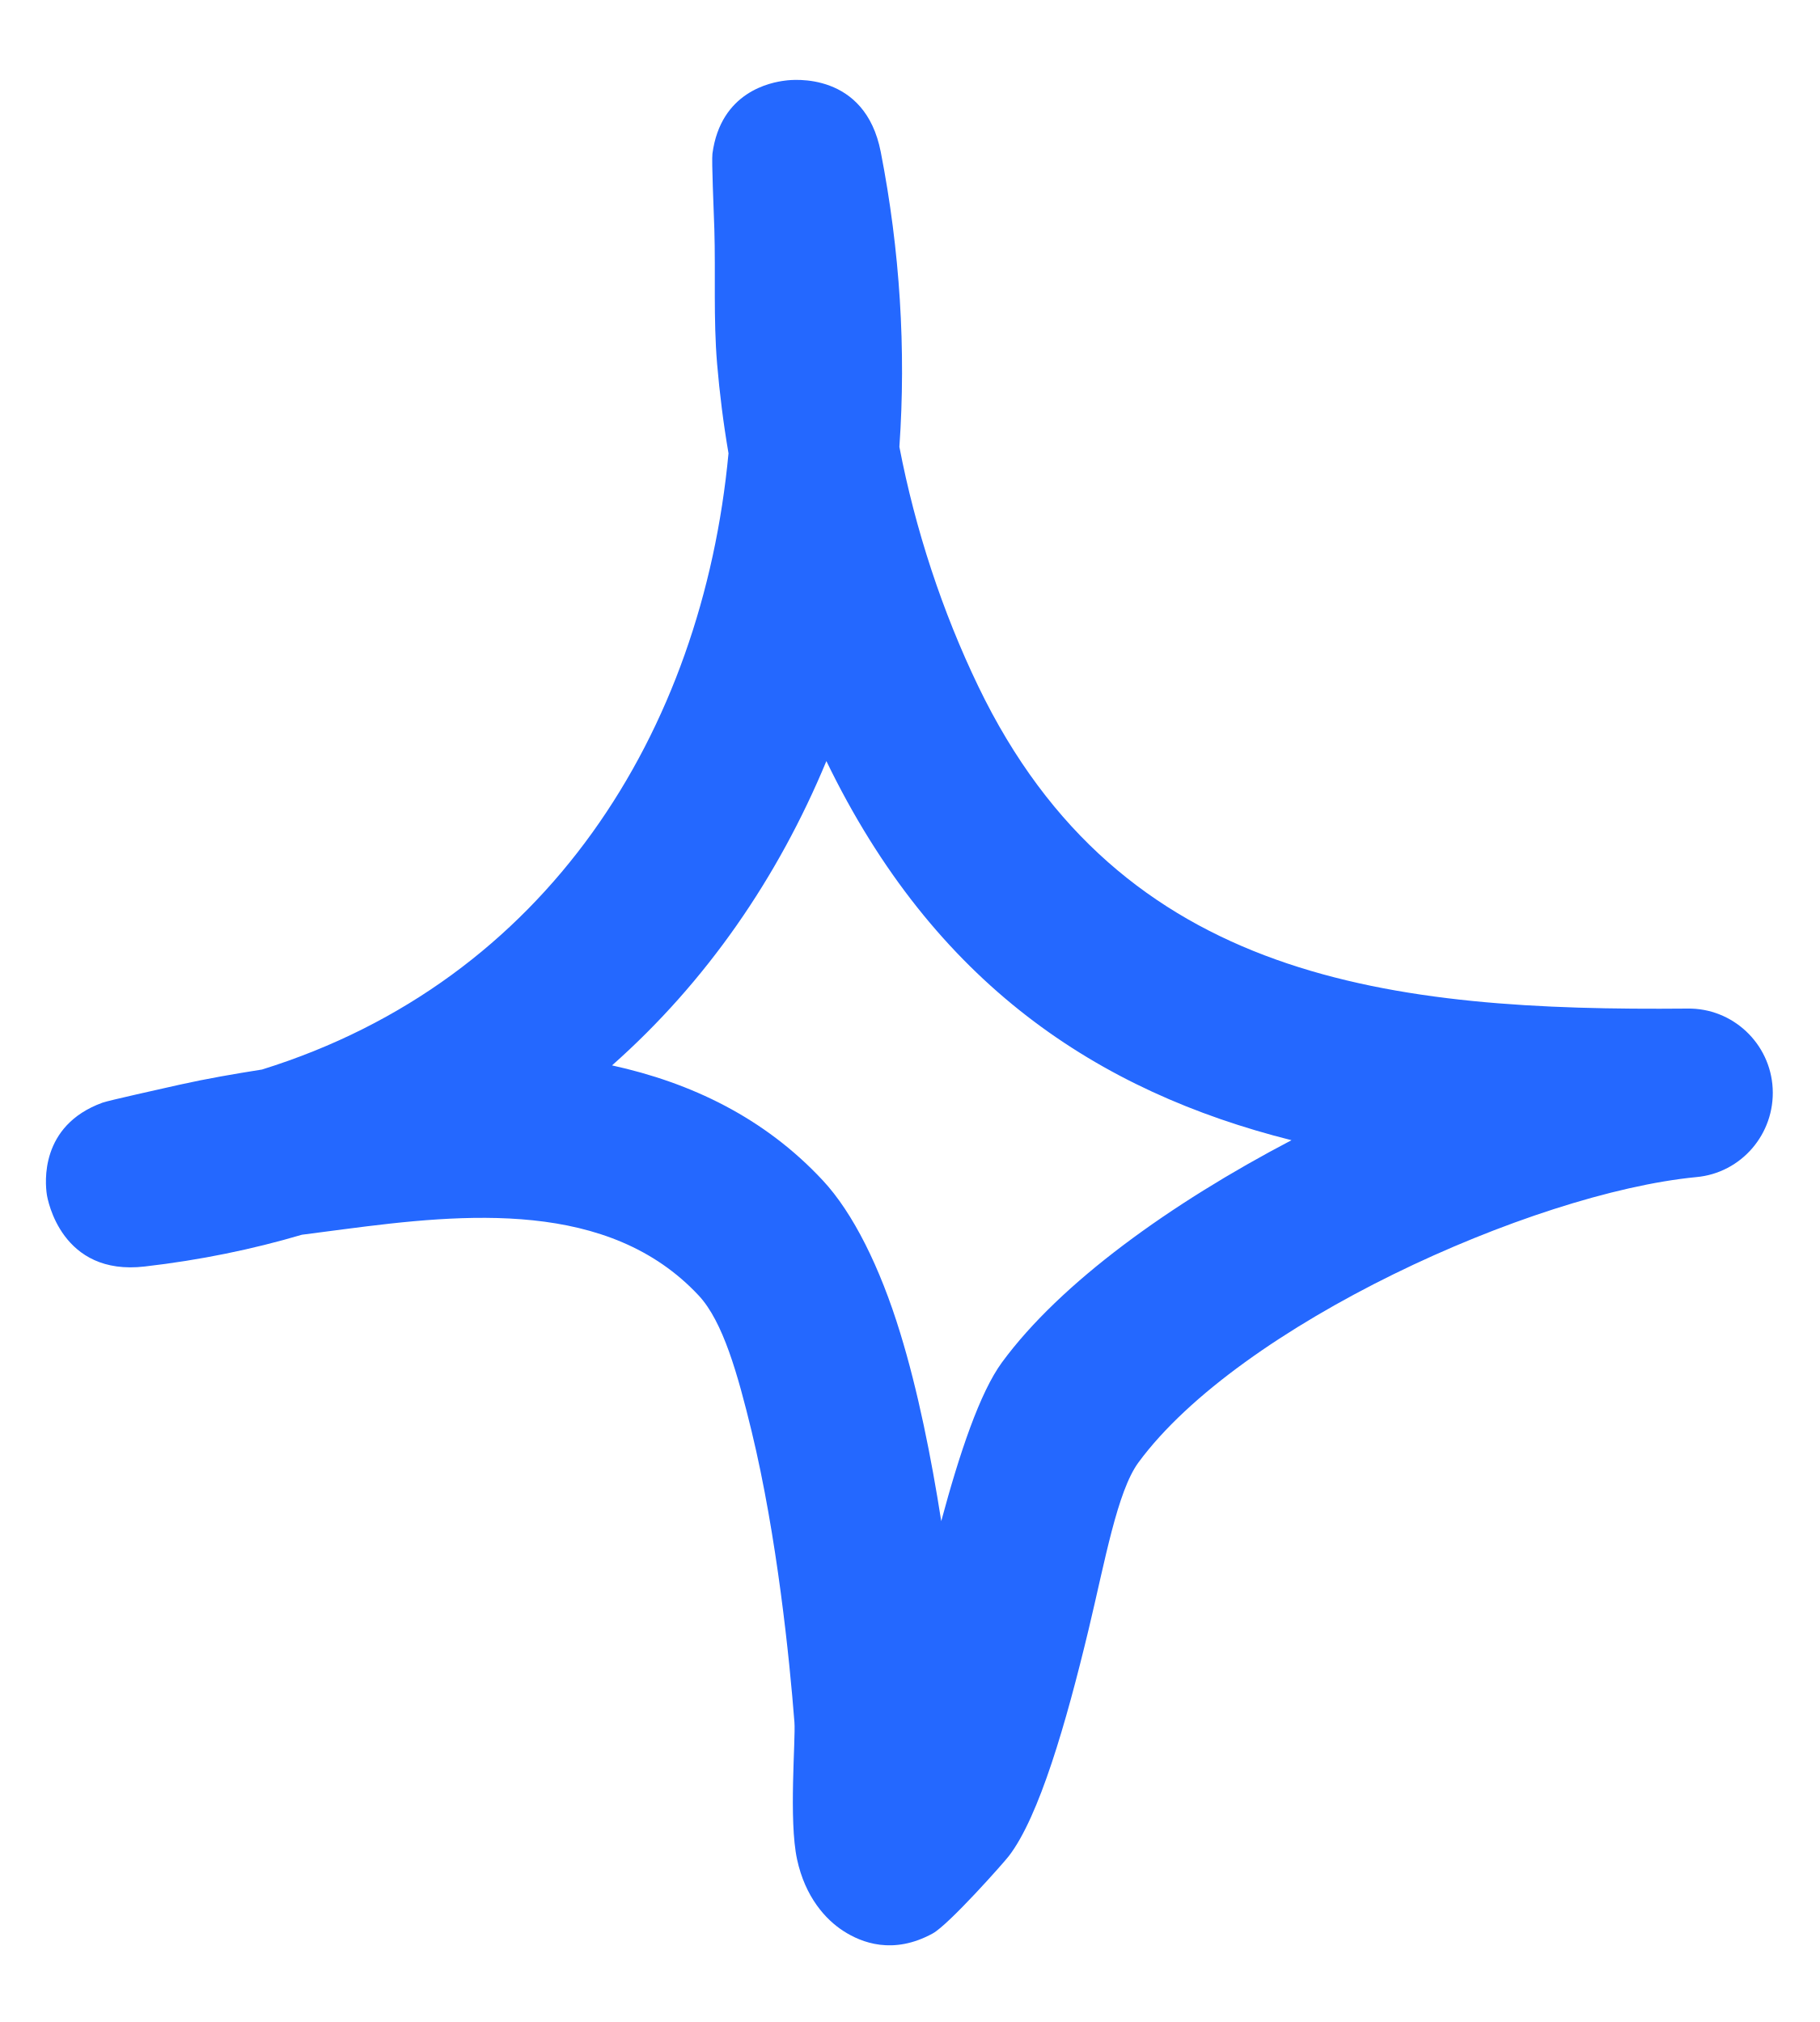
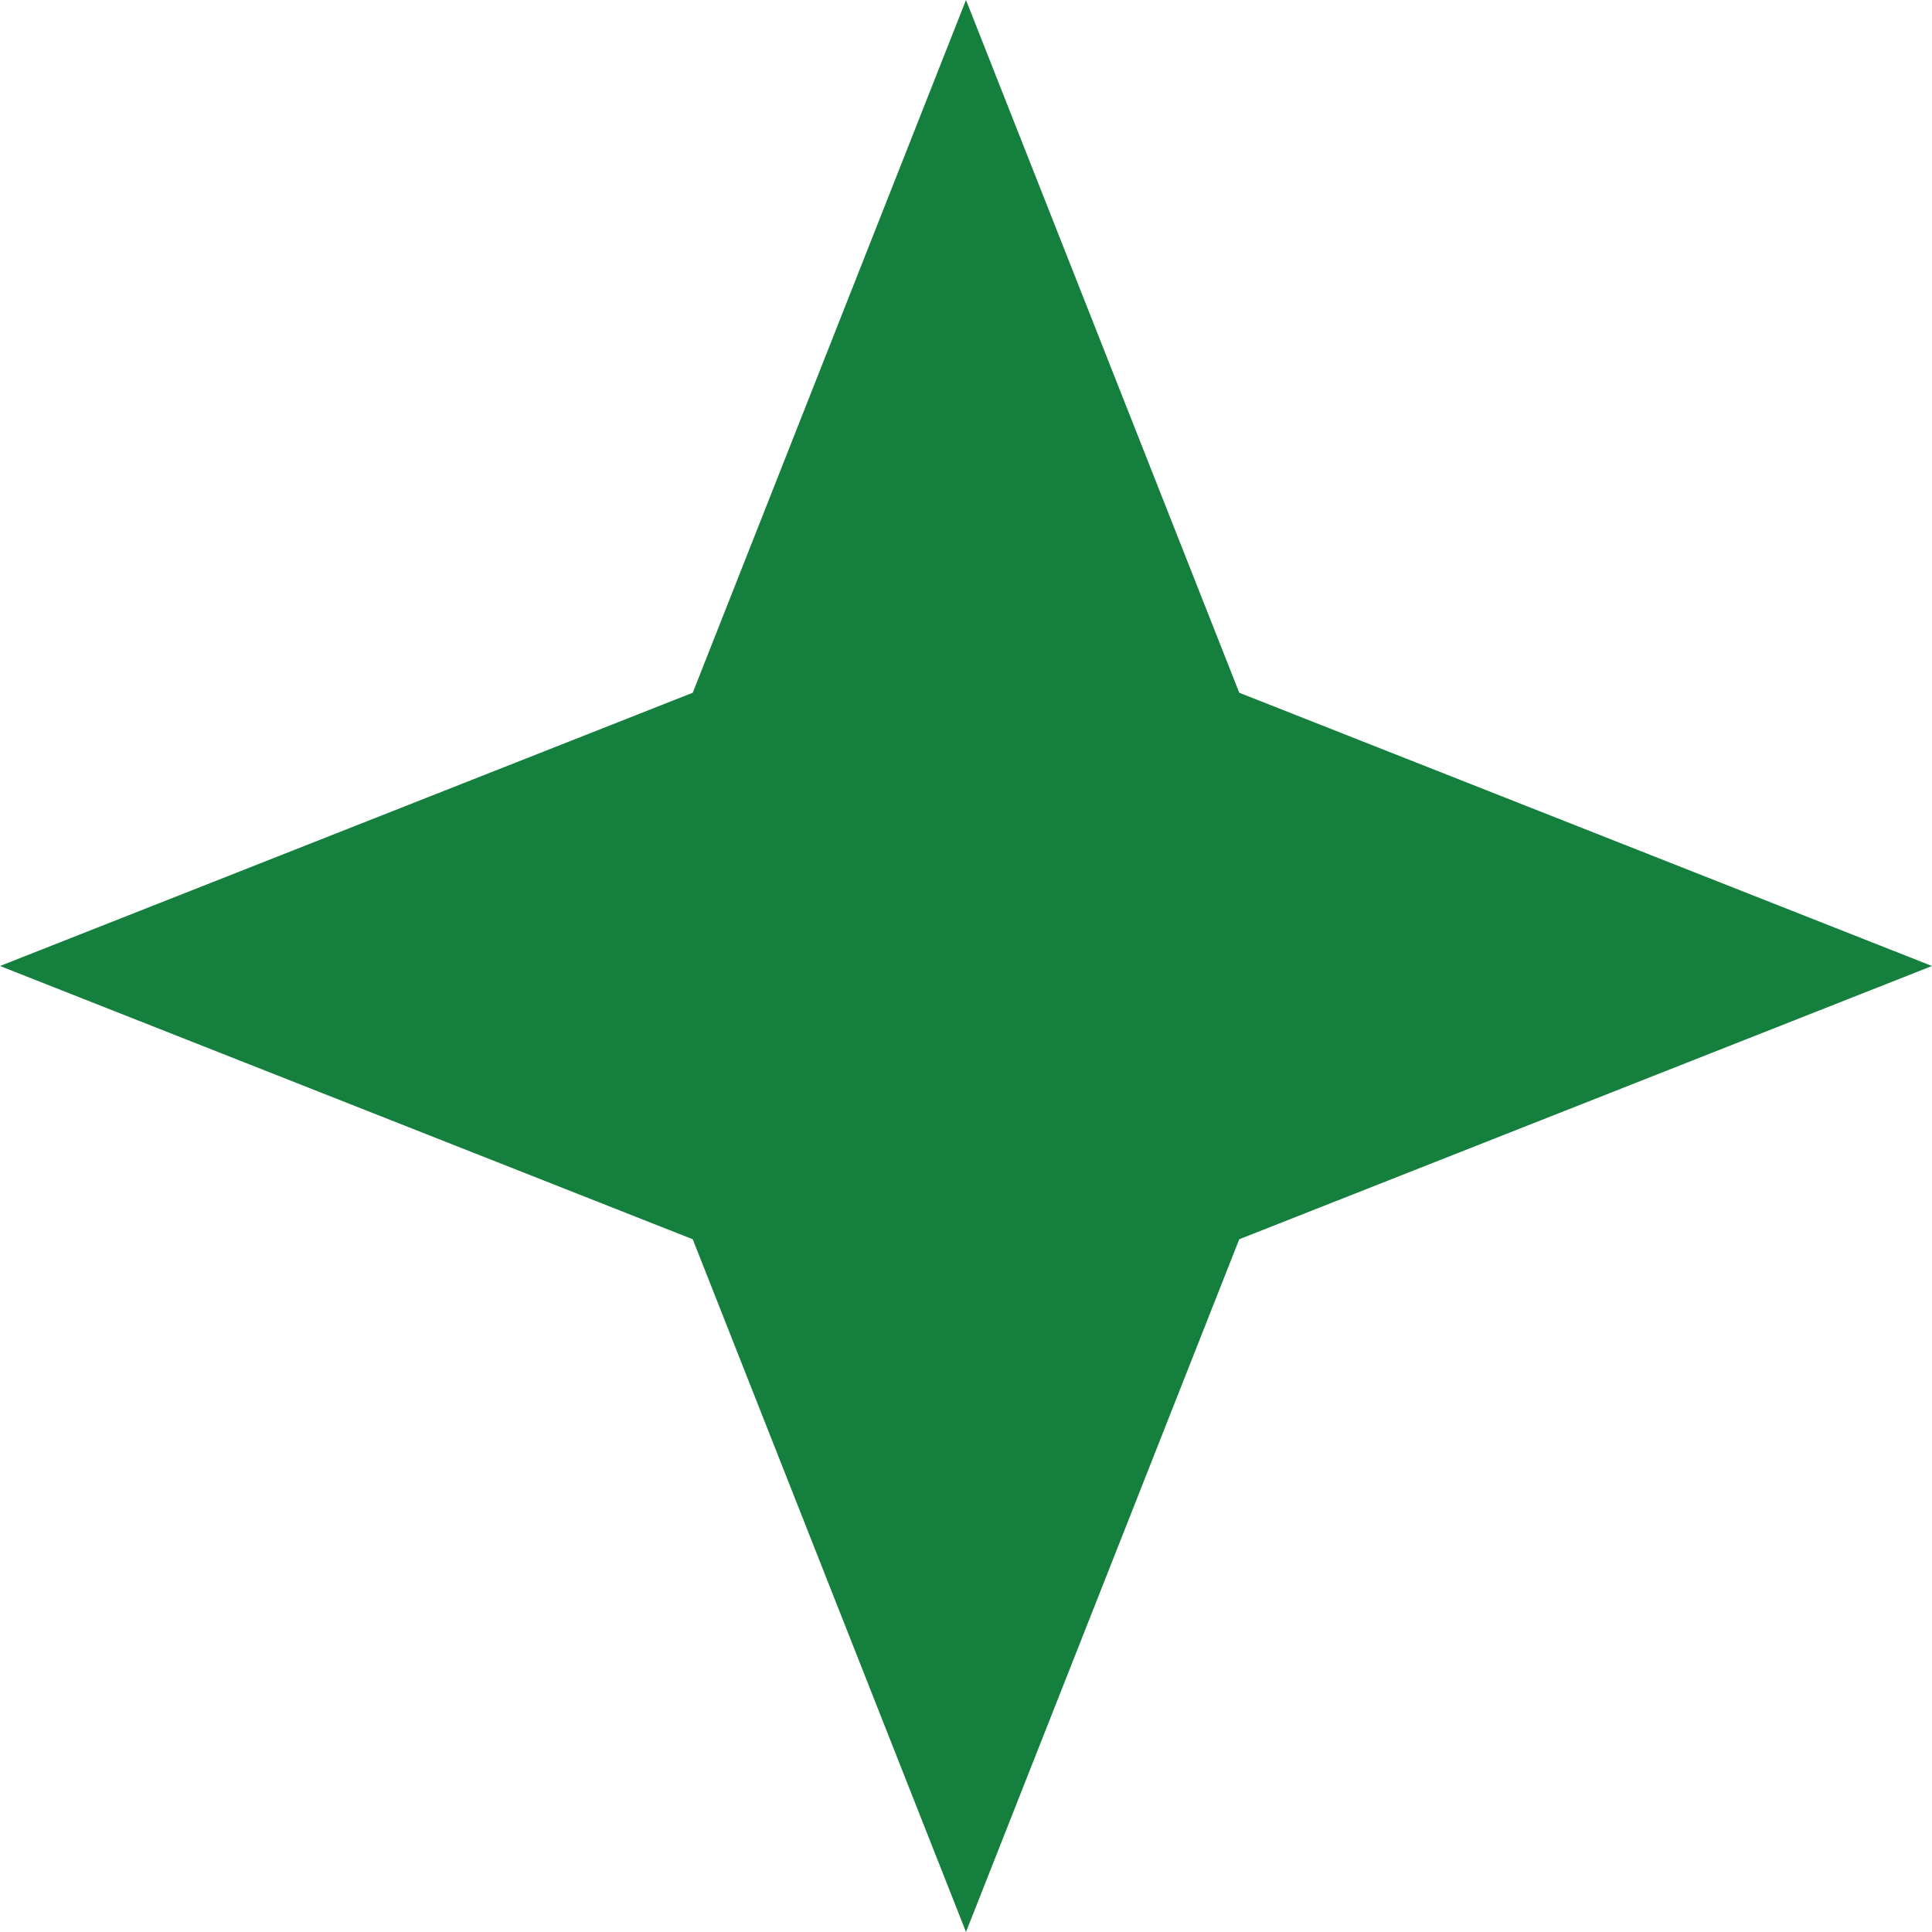
- <svg xmlns="http://www.w3.org/2000/svg" width="18" height="20" viewBox="0 0 18 20" fill="none">
-   <path fill-rule="evenodd" clip-rule="evenodd" d="M7.205 4.484C7.154 4.186 7.117 3.891 7.092 3.596C7.055 3.154 7.078 2.709 7.065 2.267C7.059 2.079 7.037 1.591 7.046 1.52C7.128 0.907 7.623 0.814 7.767 0.797C7.837 0.787 8.556 0.707 8.711 1.504C8.901 2.478 8.962 3.459 8.895 4.42C9.052 5.237 9.32 6.051 9.675 6.788C11.086 9.718 13.775 10.002 16.689 9.976C17.137 9.969 17.509 10.321 17.532 10.766C17.555 11.215 17.222 11.603 16.776 11.643C15.147 11.801 12.258 13.107 11.259 14.466C11.05 14.751 10.929 15.438 10.768 16.111C10.544 17.045 10.277 17.969 9.978 18.358C9.933 18.418 9.387 19.034 9.225 19.124C8.833 19.339 8.52 19.215 8.343 19.101C8.165 18.987 7.963 18.763 7.883 18.391C7.799 18.003 7.87 17.206 7.857 17.035C7.809 16.415 7.686 15.2 7.433 14.155C7.296 13.592 7.151 13.073 6.911 12.815C6.021 11.861 4.597 12.002 3.399 12.159C3.261 12.176 3.124 12.196 2.986 12.213C2.498 12.357 1.98 12.464 1.433 12.527C0.606 12.625 0.47 11.864 0.463 11.814C0.447 11.704 0.39 11.134 1.013 10.907C1.081 10.883 1.583 10.773 1.776 10.729C2.045 10.669 2.318 10.622 2.591 10.579C5.413 9.701 6.946 7.236 7.205 4.484ZM8.173 7.528C9.239 9.731 10.856 10.796 12.773 11.278H12.773C11.576 11.905 10.487 12.688 9.91 13.475C9.691 13.773 9.49 14.373 9.309 15.046C9.211 14.419 9.078 13.753 8.903 13.184C8.704 12.534 8.436 11.995 8.136 11.674C7.558 11.054 6.833 10.709 6.053 10.538C6.987 9.711 7.695 8.68 8.173 7.528Z" fill="#2468FF" />
+ <svg xmlns="http://www.w3.org/2000/svg" width="16" height="16" viewBox="0 0 16 16" fill="none">
+   <path d="M8 0L10.263 5.737L16 8L10.263 10.263L8 16L5.737 10.263L0 8L5.737 5.737L8 0Z" fill="#15803d" />
</svg>
